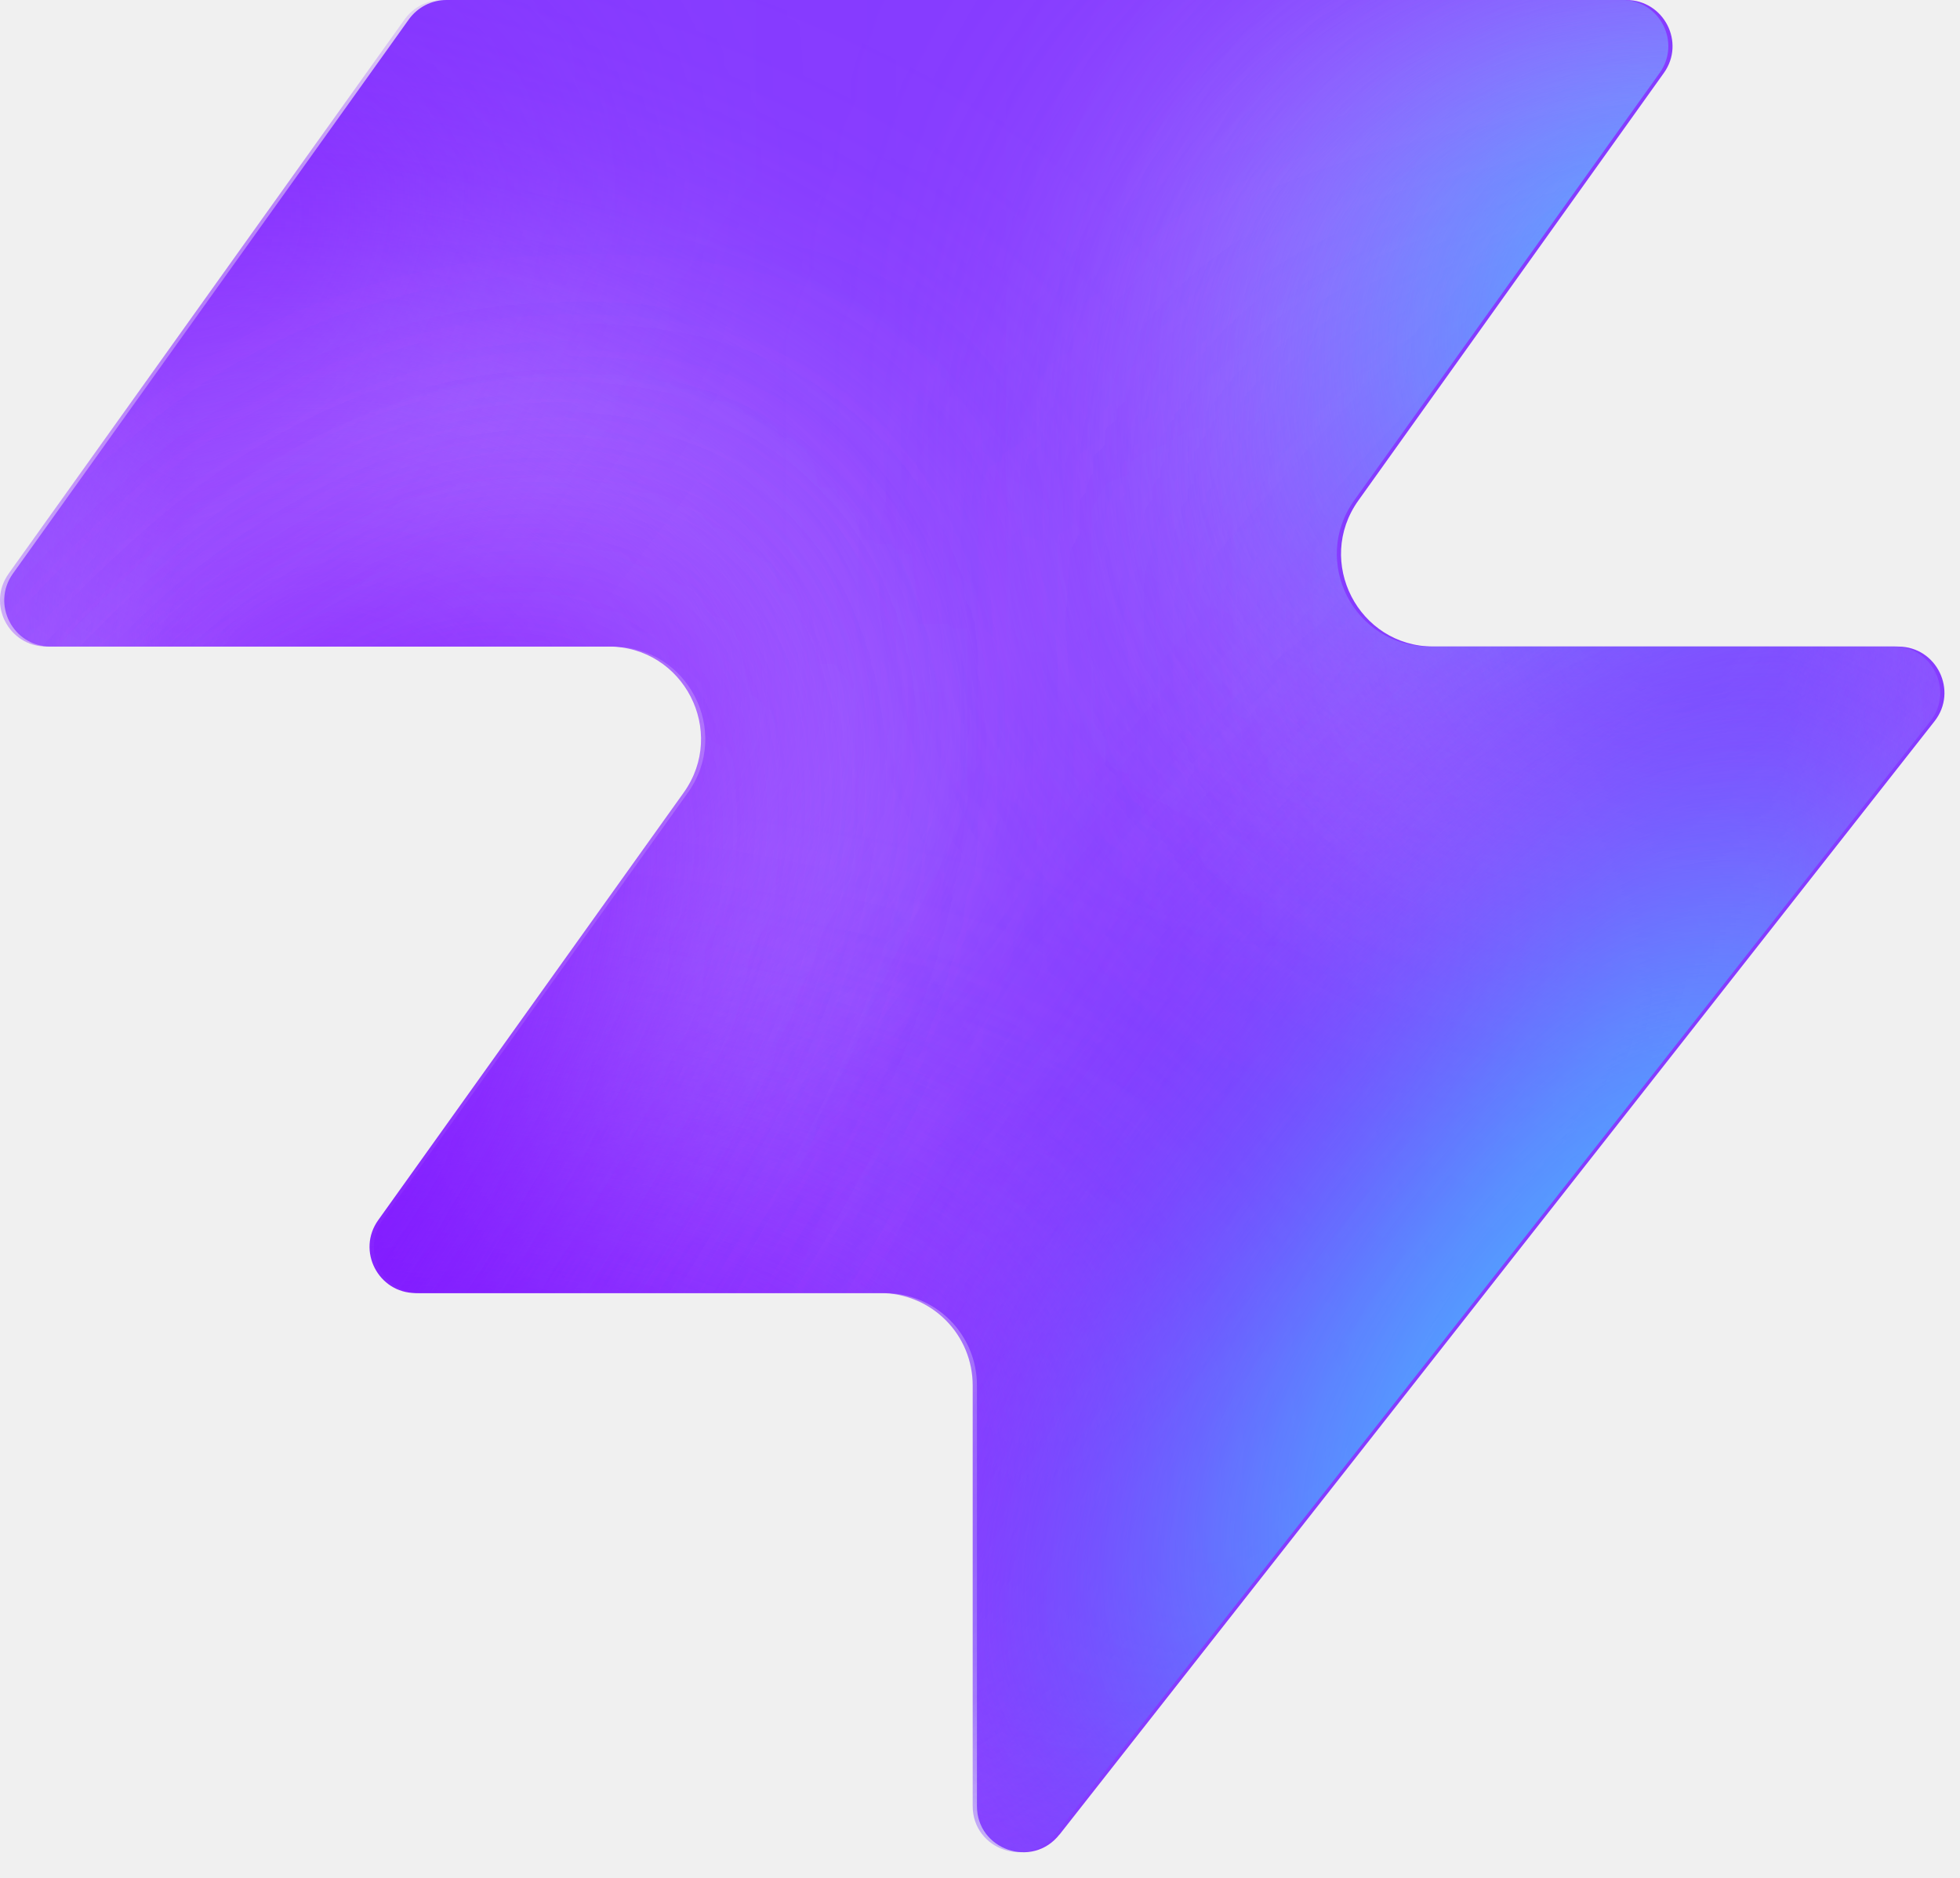
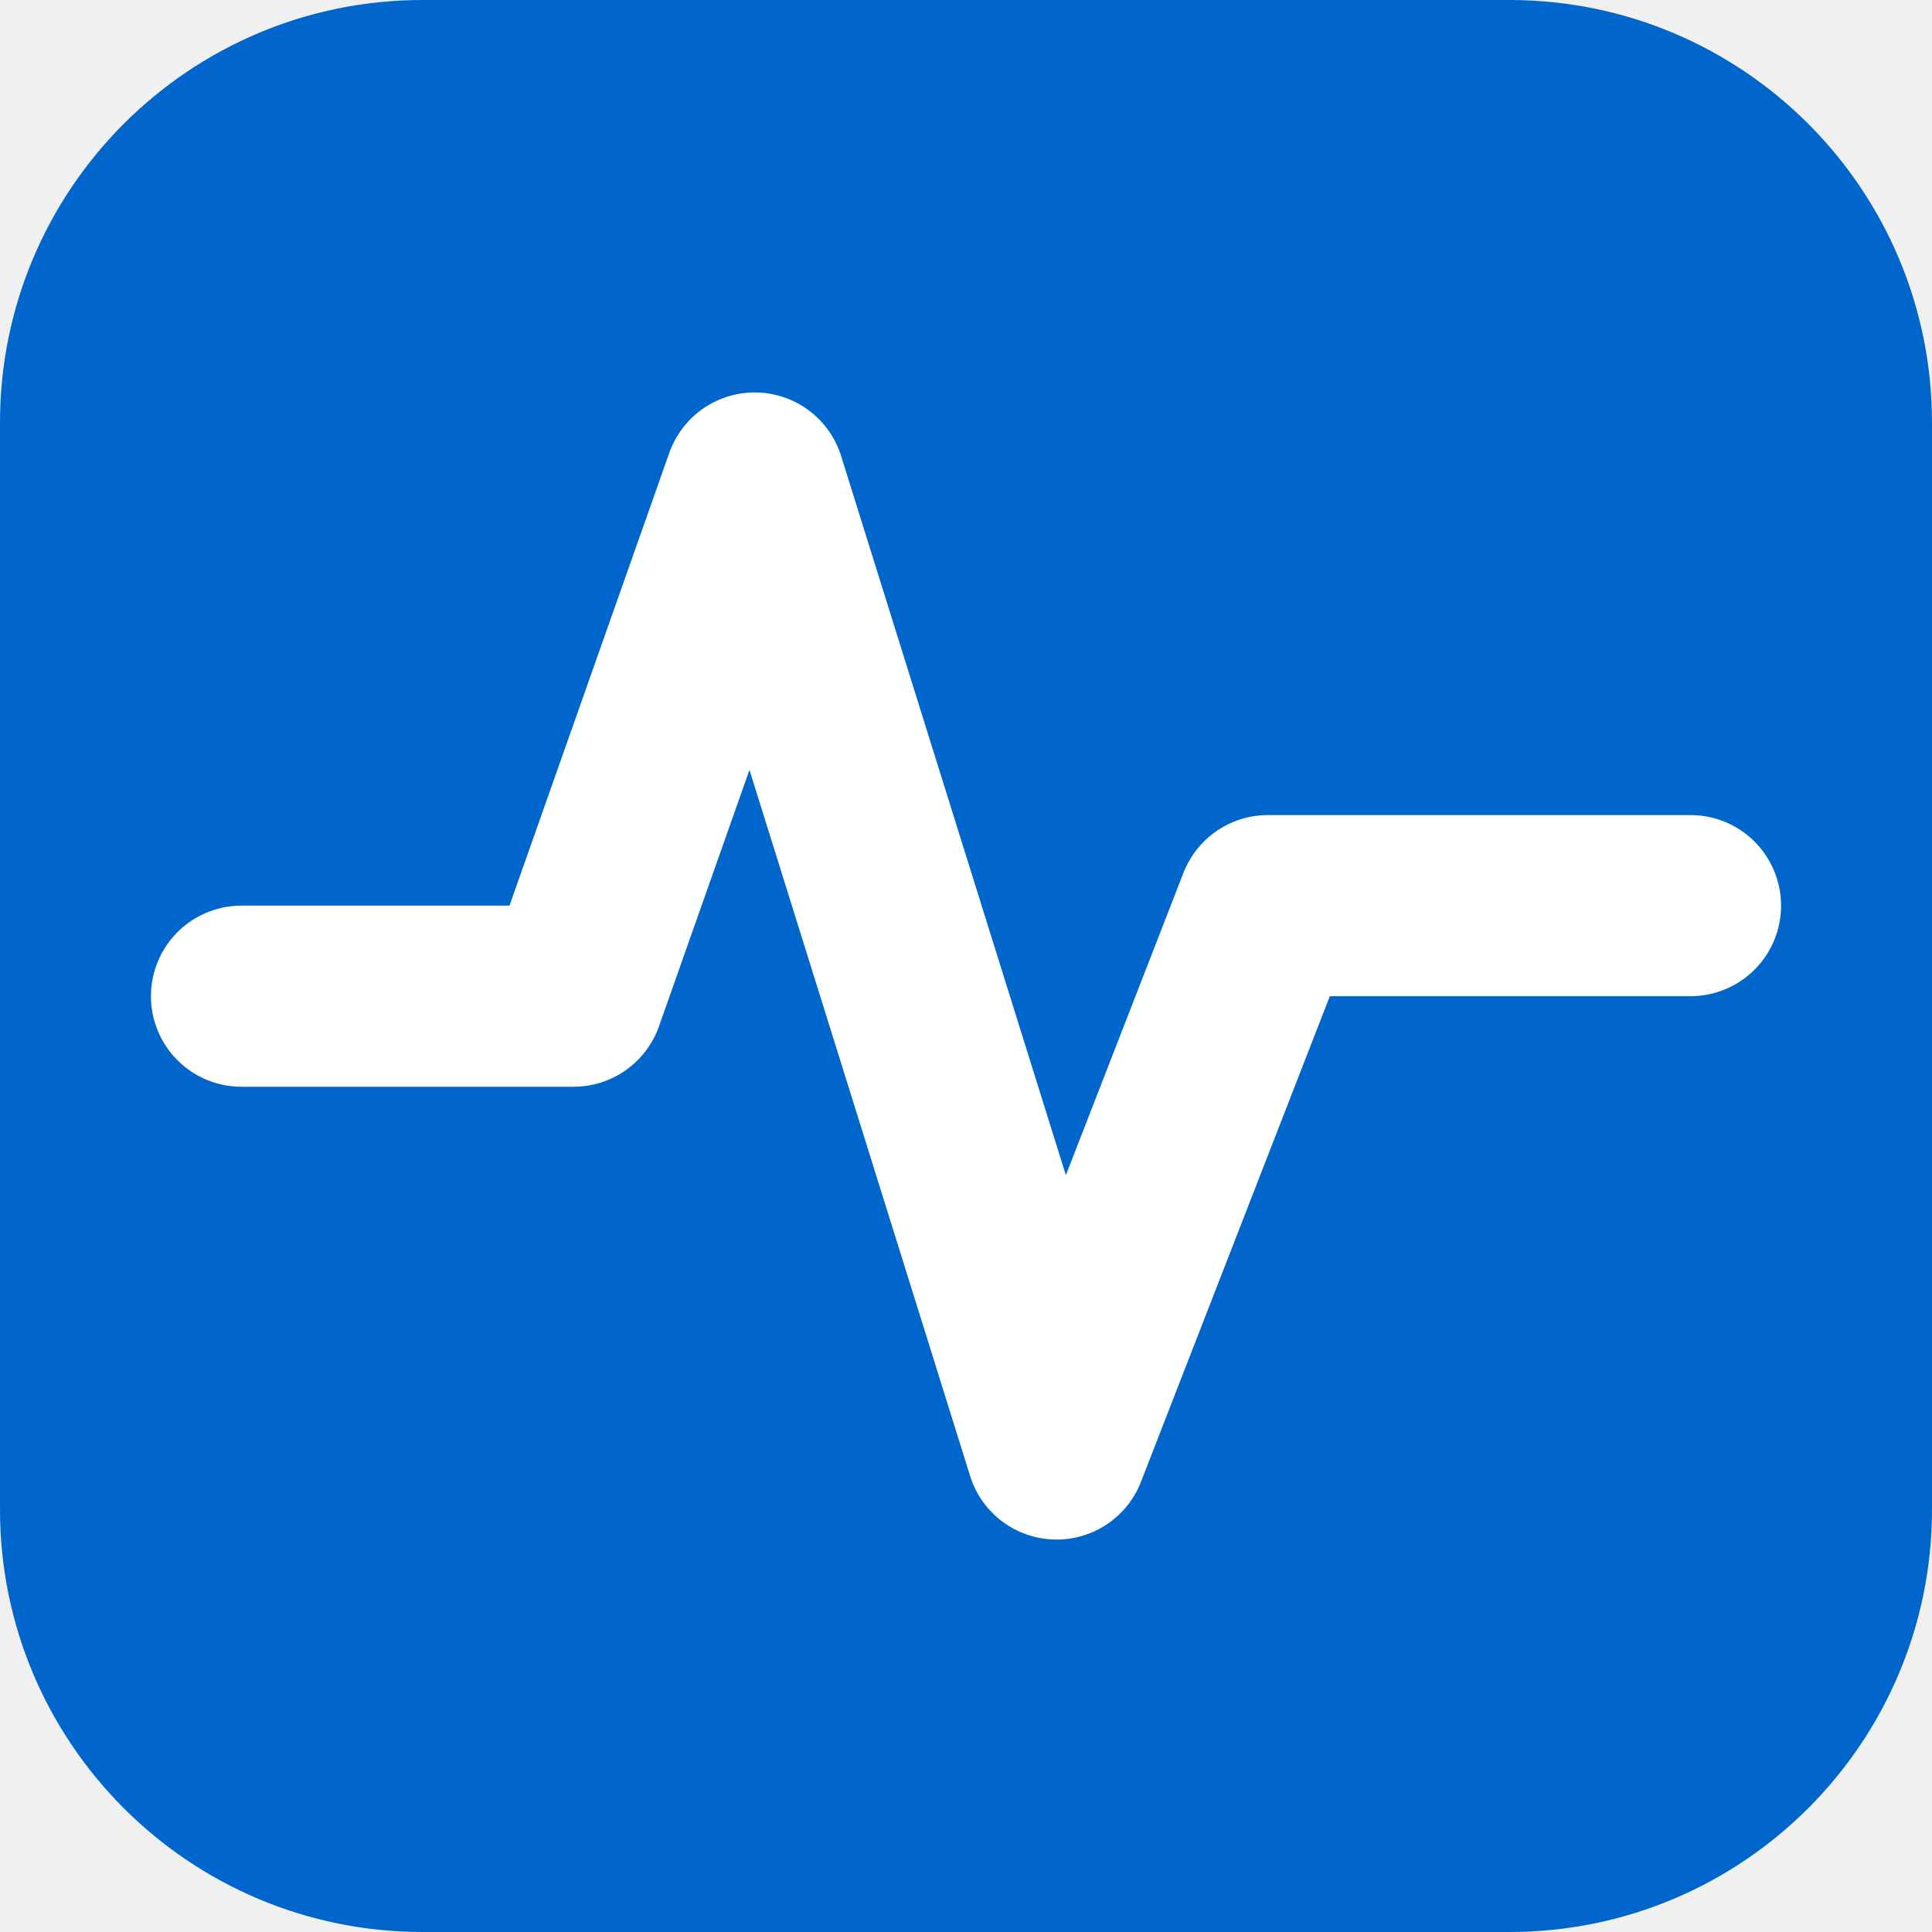
- <svg xmlns="http://www.w3.org/2000/svg" width="48" height="46" fill="none" viewBox="0 0 48 46">
-   <path fill="#863bff" d="M25.946 44.938c-.664.845-2.021.375-2.021-.698V33.937a2.26 2.26 0 0 0-2.262-2.262H10.287c-.92 0-1.456-1.04-.92-1.788l7.48-10.471c1.07-1.497 0-3.578-1.842-3.578H1.237c-.92 0-1.456-1.04-.92-1.788L10.013.474c.214-.297.556-.474.92-.474h28.894c.92 0 1.456 1.04.92 1.788l-7.48 10.471c-1.07 1.498 0 3.579 1.842 3.579h11.377c.943 0 1.473 1.088.89 1.83L25.947 44.94z" style="fill:#863bff;fill:color(display-p3 .525 .23 1);fill-opacity:1" />
-   <mask id="a" width="48" height="46" x="0" y="0" maskUnits="userSpaceOnUse" style="mask-type:alpha">
-     <path fill="#000" d="M25.842 44.938c-.664.844-2.021.375-2.021-.698V33.937a2.26 2.26 0 0 0-2.262-2.262H10.183c-.92 0-1.456-1.04-.92-1.788l7.48-10.471c1.07-1.498 0-3.579-1.842-3.579H1.133c-.92 0-1.456-1.04-.92-1.787L9.91.473c.214-.297.556-.474.92-.474h28.894c.92 0 1.456 1.04.92 1.788l-7.48 10.471c-1.07 1.498 0 3.578 1.842 3.578h11.377c.943 0 1.473 1.088.89 1.832L25.843 44.94z" style="fill:#000;fill-opacity:1" />
-   </mask>
-   <g mask="url(#a)">
-     <g filter="url(#b)">
-       <ellipse cx="5.508" cy="14.704" fill="#ede6ff" rx="5.508" ry="14.704" style="fill:#ede6ff;fill:color(display-p3 .927 .903 1);fill-opacity:1" transform="matrix(.00324 1 1 -.00324 -4.47 31.516)" />
-     </g>
-     <g filter="url(#c)">
-       <ellipse cx="10.399" cy="29.851" fill="#ede6ff" rx="10.399" ry="29.851" style="fill:#ede6ff;fill:color(display-p3 .927 .903 1);fill-opacity:1" transform="matrix(.00324 1 1 -.00324 -39.328 7.883)" />
-     </g>
-     <g filter="url(#d)">
-       <ellipse cx="5.508" cy="30.487" fill="#7e14ff" rx="5.508" ry="30.487" style="fill:#7e14ff;fill:color(display-p3 .492 .077 1);fill-opacity:1" transform="rotate(89.814 -25.913 -14.639)scale(1 -1)" />
-     </g>
-     <g filter="url(#e)">
-       <ellipse cx="5.508" cy="30.599" fill="#7e14ff" rx="5.508" ry="30.599" style="fill:#7e14ff;fill:color(display-p3 .492 .077 1);fill-opacity:1" transform="rotate(89.814 -32.644 -3.334)scale(1 -1)" />
-     </g>
-     <g filter="url(#f)">
-       <ellipse cx="5.508" cy="30.599" fill="#7e14ff" rx="5.508" ry="30.599" style="fill:#7e14ff;fill:color(display-p3 .492 .077 1);fill-opacity:1" transform="matrix(.00324 1 1 -.00324 -34.34 30.47)" />
-     </g>
-     <g filter="url(#g)">
-       <ellipse cx="14.072" cy="22.078" fill="#ede6ff" rx="14.072" ry="22.078" style="fill:#ede6ff;fill:color(display-p3 .927 .903 1);fill-opacity:1" transform="rotate(93.35 24.506 48.493)scale(-1 1)" />
-     </g>
-     <g filter="url(#h)">
-       <ellipse cx="3.47" cy="21.501" fill="#7e14ff" rx="3.47" ry="21.501" style="fill:#7e14ff;fill:color(display-p3 .492 .077 1);fill-opacity:1" transform="rotate(89.009 28.708 47.59)scale(-1 1)" />
-     </g>
-     <g filter="url(#i)">
-       <ellipse cx="3.47" cy="21.501" fill="#7e14ff" rx="3.47" ry="21.501" style="fill:#7e14ff;fill:color(display-p3 .492 .077 1);fill-opacity:1" transform="rotate(89.009 28.708 47.59)scale(-1 1)" />
-     </g>
-     <g filter="url(#j)">
-       <ellipse cx=".387" cy="8.972" fill="#7e14ff" rx="4.407" ry="29.108" style="fill:#7e14ff;fill:color(display-p3 .492 .077 1);fill-opacity:1" transform="rotate(39.51 .387 8.972)" />
-     </g>
-     <g filter="url(#k)">
-       <ellipse cx="47.523" cy="-6.092" fill="#7e14ff" rx="4.407" ry="29.108" style="fill:#7e14ff;fill:color(display-p3 .492 .077 1);fill-opacity:1" transform="rotate(37.892 47.523 -6.092)" />
-     </g>
-     <g filter="url(#l)">
-       <ellipse cx="41.412" cy="6.333" fill="#47bfff" rx="5.971" ry="9.665" style="fill:#47bfff;fill:color(display-p3 .28 .748 1);fill-opacity:1" transform="rotate(37.892 41.412 6.333)" />
-     </g>
-     <g filter="url(#m)">
-       <ellipse cx="-1.879" cy="38.332" fill="#7e14ff" rx="4.407" ry="29.108" style="fill:#7e14ff;fill:color(display-p3 .492 .077 1);fill-opacity:1" transform="rotate(37.892 -1.88 38.332)" />
-     </g>
-     <g filter="url(#n)">
-       <ellipse cx="-1.879" cy="38.332" fill="#7e14ff" rx="4.407" ry="29.108" style="fill:#7e14ff;fill:color(display-p3 .492 .077 1);fill-opacity:1" transform="rotate(37.892 -1.88 38.332)" />
-     </g>
-     <g filter="url(#o)">
-       <ellipse cx="35.651" cy="29.907" fill="#7e14ff" rx="4.407" ry="29.108" style="fill:#7e14ff;fill:color(display-p3 .492 .077 1);fill-opacity:1" transform="rotate(37.892 35.651 29.907)" />
-     </g>
-     <g filter="url(#p)">
-       <ellipse cx="38.418" cy="32.4" fill="#47bfff" rx="5.971" ry="15.297" style="fill:#47bfff;fill:color(display-p3 .28 .748 1);fill-opacity:1" transform="rotate(37.892 38.418 32.4)" />
-     </g>
-   </g>
-   <defs>
-     <filter id="b" width="60.045" height="41.654" x="-19.77" y="16.149" color-interpolation-filters="sRGB" filterUnits="userSpaceOnUse">
-       <feFlood flood-opacity="0" result="BackgroundImageFix" />
-       <feBlend in="SourceGraphic" in2="BackgroundImageFix" result="shape" />
-       <feGaussianBlur result="effect1_foregroundBlur_2002_17158" stdDeviation="7.659" />
-     </filter>
-     <filter id="c" width="90.34" height="51.437" x="-54.613" y="-7.533" color-interpolation-filters="sRGB" filterUnits="userSpaceOnUse">
-       <feFlood flood-opacity="0" result="BackgroundImageFix" />
-       <feBlend in="SourceGraphic" in2="BackgroundImageFix" result="shape" />
-       <feGaussianBlur result="effect1_foregroundBlur_2002_17158" stdDeviation="7.659" />
-     </filter>
-     <filter id="d" width="79.355" height="29.4" x="-49.64" y="2.03" color-interpolation-filters="sRGB" filterUnits="userSpaceOnUse">
-       <feFlood flood-opacity="0" result="BackgroundImageFix" />
-       <feBlend in="SourceGraphic" in2="BackgroundImageFix" result="shape" />
-       <feGaussianBlur result="effect1_foregroundBlur_2002_17158" stdDeviation="4.596" />
-     </filter>
-     <filter id="e" width="79.579" height="29.4" x="-45.045" y="20.029" color-interpolation-filters="sRGB" filterUnits="userSpaceOnUse">
-       <feFlood flood-opacity="0" result="BackgroundImageFix" />
-       <feBlend in="SourceGraphic" in2="BackgroundImageFix" result="shape" />
-       <feGaussianBlur result="effect1_foregroundBlur_2002_17158" stdDeviation="4.596" />
-     </filter>
-     <filter id="f" width="79.579" height="29.4" x="-43.513" y="21.178" color-interpolation-filters="sRGB" filterUnits="userSpaceOnUse">
-       <feFlood flood-opacity="0" result="BackgroundImageFix" />
-       <feBlend in="SourceGraphic" in2="BackgroundImageFix" result="shape" />
-       <feGaussianBlur result="effect1_foregroundBlur_2002_17158" stdDeviation="4.596" />
-     </filter>
-     <filter id="g" width="74.749" height="58.852" x="15.756" y="-17.901" color-interpolation-filters="sRGB" filterUnits="userSpaceOnUse">
-       <feFlood flood-opacity="0" result="BackgroundImageFix" />
-       <feBlend in="SourceGraphic" in2="BackgroundImageFix" result="shape" />
-       <feGaussianBlur result="effect1_foregroundBlur_2002_17158" stdDeviation="7.659" />
-     </filter>
-     <filter id="h" width="61.377" height="25.362" x="23.548" y="2.284" color-interpolation-filters="sRGB" filterUnits="userSpaceOnUse">
-       <feFlood flood-opacity="0" result="BackgroundImageFix" />
-       <feBlend in="SourceGraphic" in2="BackgroundImageFix" result="shape" />
-       <feGaussianBlur result="effect1_foregroundBlur_2002_17158" stdDeviation="4.596" />
-     </filter>
-     <filter id="i" width="61.377" height="25.362" x="23.548" y="2.284" color-interpolation-filters="sRGB" filterUnits="userSpaceOnUse">
-       <feFlood flood-opacity="0" result="BackgroundImageFix" />
-       <feBlend in="SourceGraphic" in2="BackgroundImageFix" result="shape" />
-       <feGaussianBlur result="effect1_foregroundBlur_2002_17158" stdDeviation="4.596" />
-     </filter>
-     <filter id="j" width="56.045" height="63.649" x="-27.636" y="-22.853" color-interpolation-filters="sRGB" filterUnits="userSpaceOnUse">
-       <feFlood flood-opacity="0" result="BackgroundImageFix" />
-       <feBlend in="SourceGraphic" in2="BackgroundImageFix" result="shape" />
-       <feGaussianBlur result="effect1_foregroundBlur_2002_17158" stdDeviation="4.596" />
-     </filter>
-     <filter id="k" width="54.814" height="64.646" x="20.116" y="-38.415" color-interpolation-filters="sRGB" filterUnits="userSpaceOnUse">
-       <feFlood flood-opacity="0" result="BackgroundImageFix" />
-       <feBlend in="SourceGraphic" in2="BackgroundImageFix" result="shape" />
-       <feGaussianBlur result="effect1_foregroundBlur_2002_17158" stdDeviation="4.596" />
-     </filter>
-     <filter id="l" width="33.541" height="35.313" x="24.641" y="-11.323" color-interpolation-filters="sRGB" filterUnits="userSpaceOnUse">
-       <feFlood flood-opacity="0" result="BackgroundImageFix" />
-       <feBlend in="SourceGraphic" in2="BackgroundImageFix" result="shape" />
-       <feGaussianBlur result="effect1_foregroundBlur_2002_17158" stdDeviation="4.596" />
-     </filter>
-     <filter id="m" width="54.814" height="64.646" x="-29.286" y="6.009" color-interpolation-filters="sRGB" filterUnits="userSpaceOnUse">
-       <feFlood flood-opacity="0" result="BackgroundImageFix" />
-       <feBlend in="SourceGraphic" in2="BackgroundImageFix" result="shape" />
-       <feGaussianBlur result="effect1_foregroundBlur_2002_17158" stdDeviation="4.596" />
-     </filter>
-     <filter id="n" width="54.814" height="64.646" x="-29.286" y="6.009" color-interpolation-filters="sRGB" filterUnits="userSpaceOnUse">
-       <feFlood flood-opacity="0" result="BackgroundImageFix" />
-       <feBlend in="SourceGraphic" in2="BackgroundImageFix" result="shape" />
-       <feGaussianBlur result="effect1_foregroundBlur_2002_17158" stdDeviation="4.596" />
-     </filter>
-     <filter id="o" width="54.814" height="64.646" x="8.244" y="-2.416" color-interpolation-filters="sRGB" filterUnits="userSpaceOnUse">
-       <feFlood flood-opacity="0" result="BackgroundImageFix" />
-       <feBlend in="SourceGraphic" in2="BackgroundImageFix" result="shape" />
-       <feGaussianBlur result="effect1_foregroundBlur_2002_17158" stdDeviation="4.596" />
-     </filter>
-     <filter id="p" width="39.409" height="43.623" x="18.713" y="10.588" color-interpolation-filters="sRGB" filterUnits="userSpaceOnUse">
-       <feFlood flood-opacity="0" result="BackgroundImageFix" />
-       <feBlend in="SourceGraphic" in2="BackgroundImageFix" result="shape" />
-       <feGaussianBlur result="effect1_foregroundBlur_2002_17158" stdDeviation="4.596" />
-     </filter>
-   </defs>
+ <svg xmlns="http://www.w3.org/2000/svg" viewBox="0 0 64 64">
+   <rect width="64" height="64" rx="14" fill="#0066cc" />
+   <path d="M8 33h11l6-17 10 32 7-18h14" fill="none" stroke="#fff" stroke-linecap="round" stroke-linejoin="round" stroke-width="6" />
</svg>
